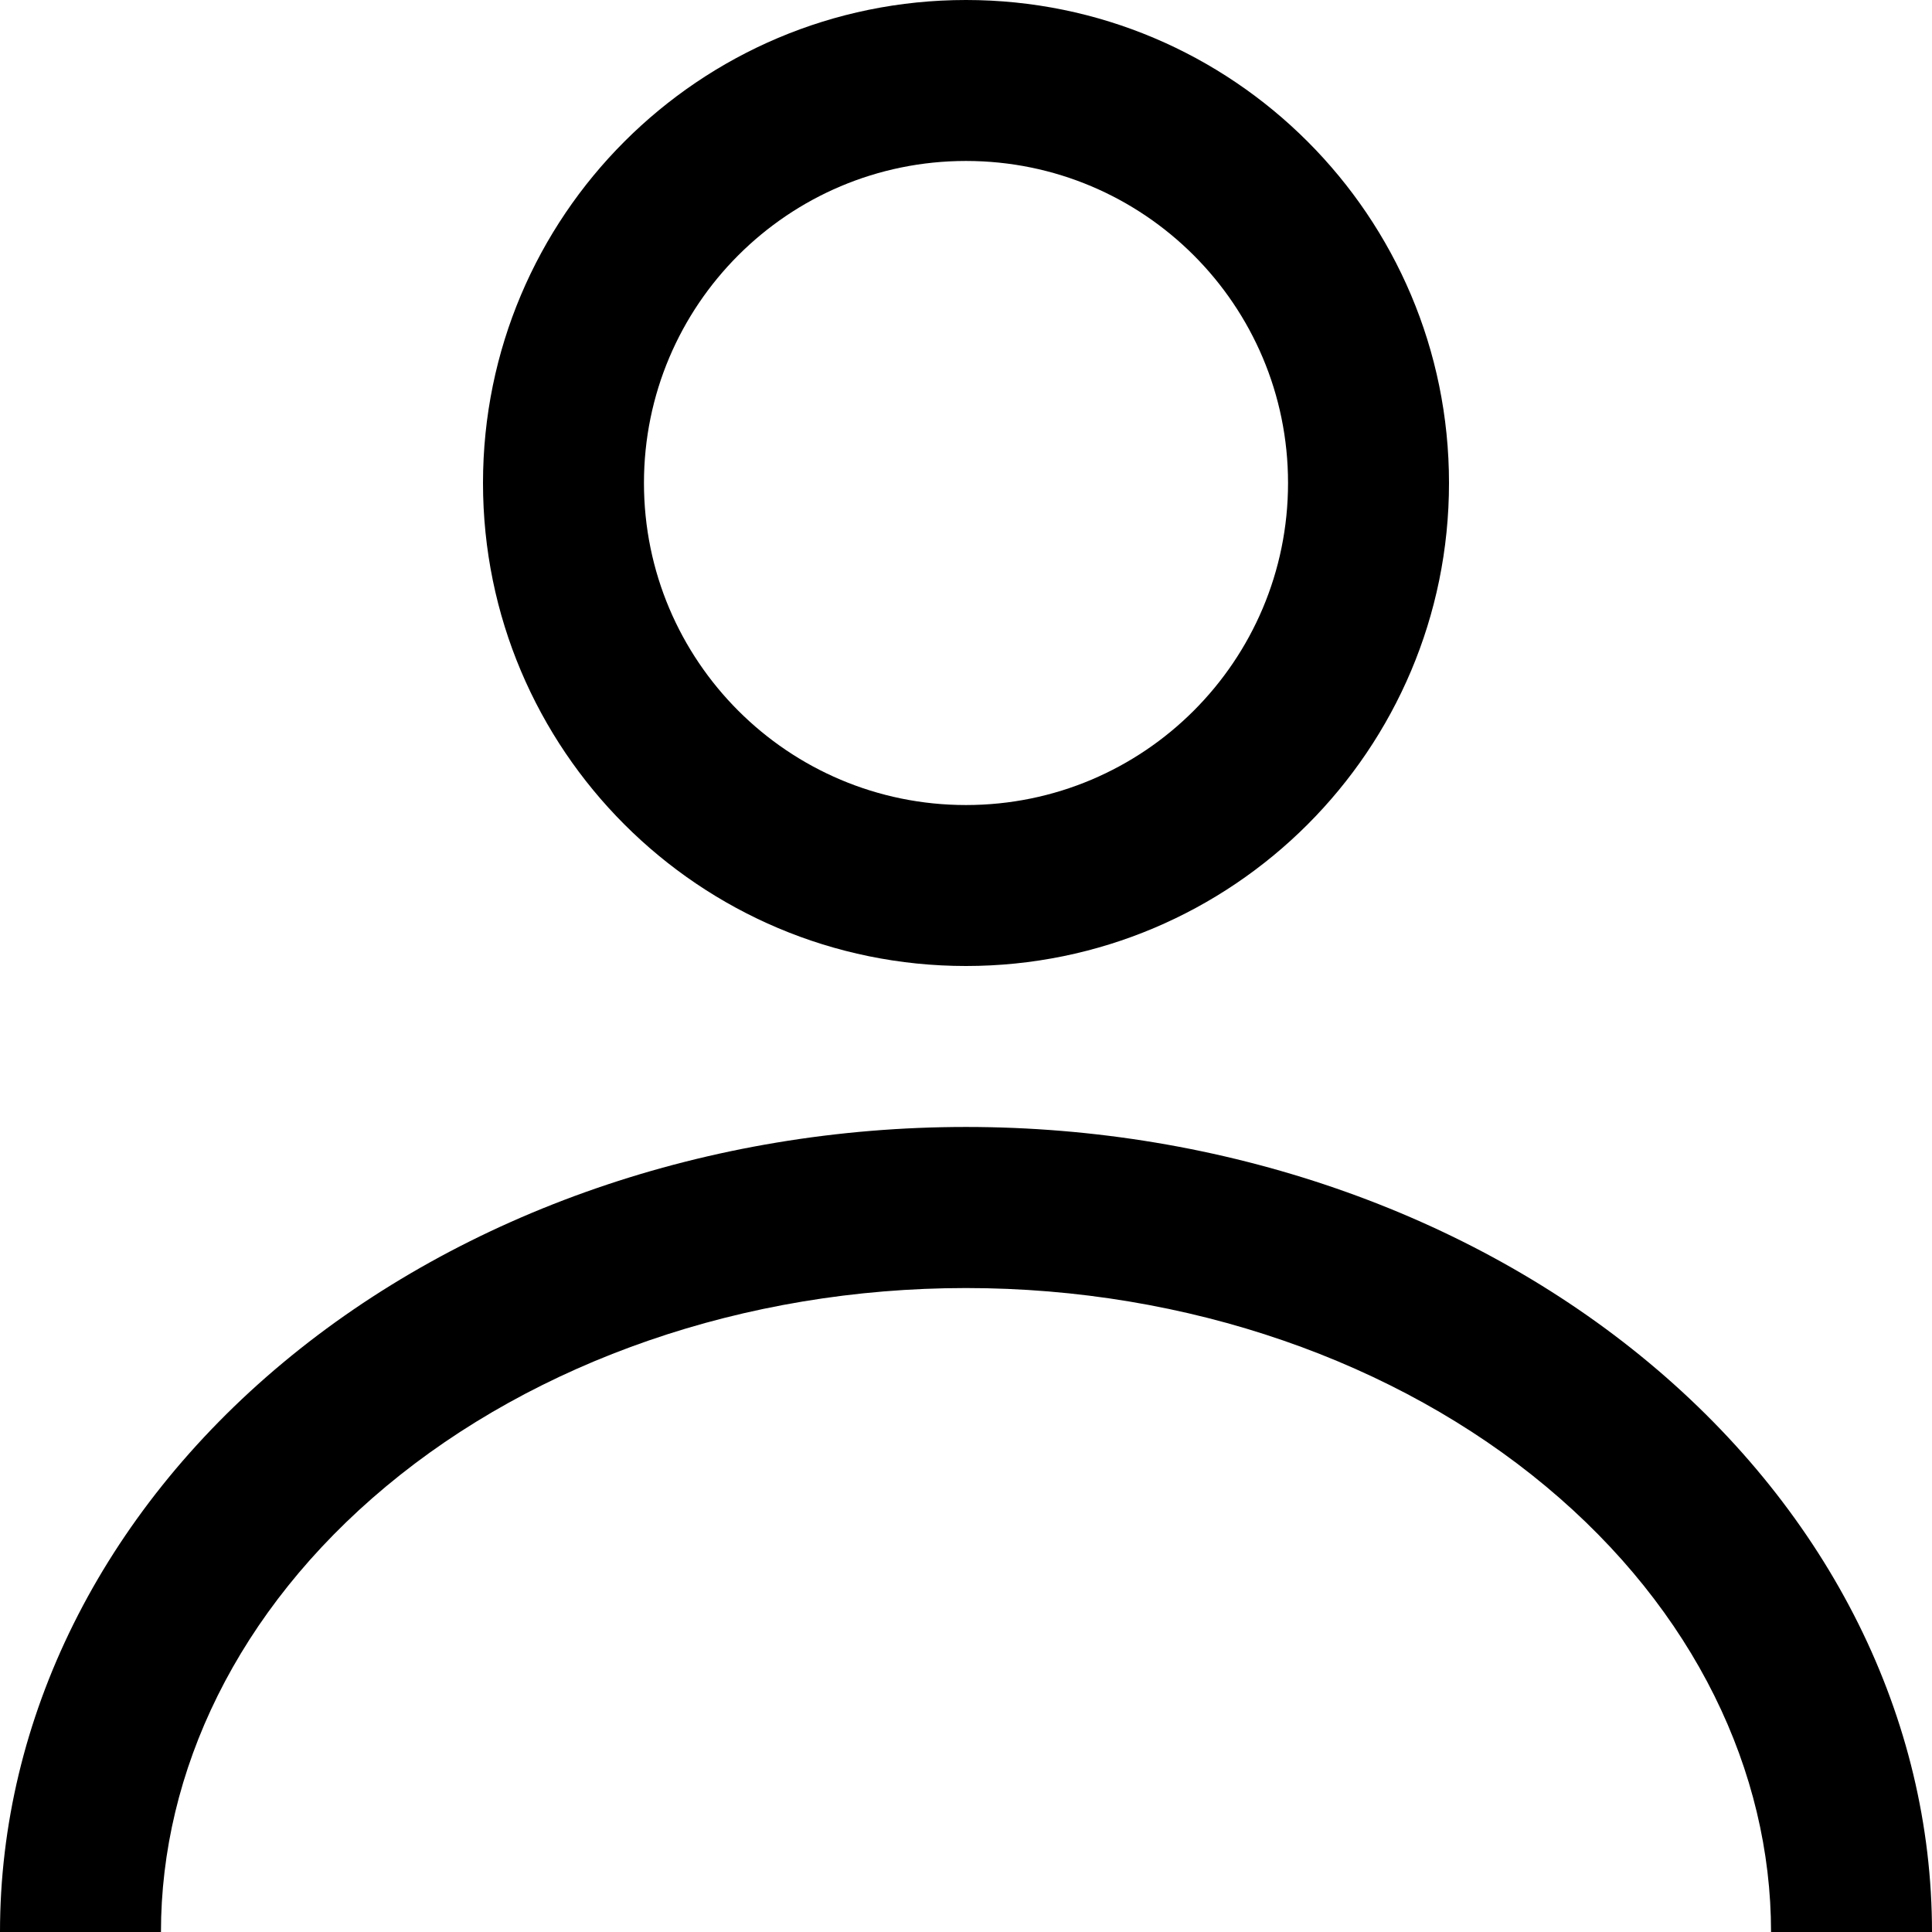
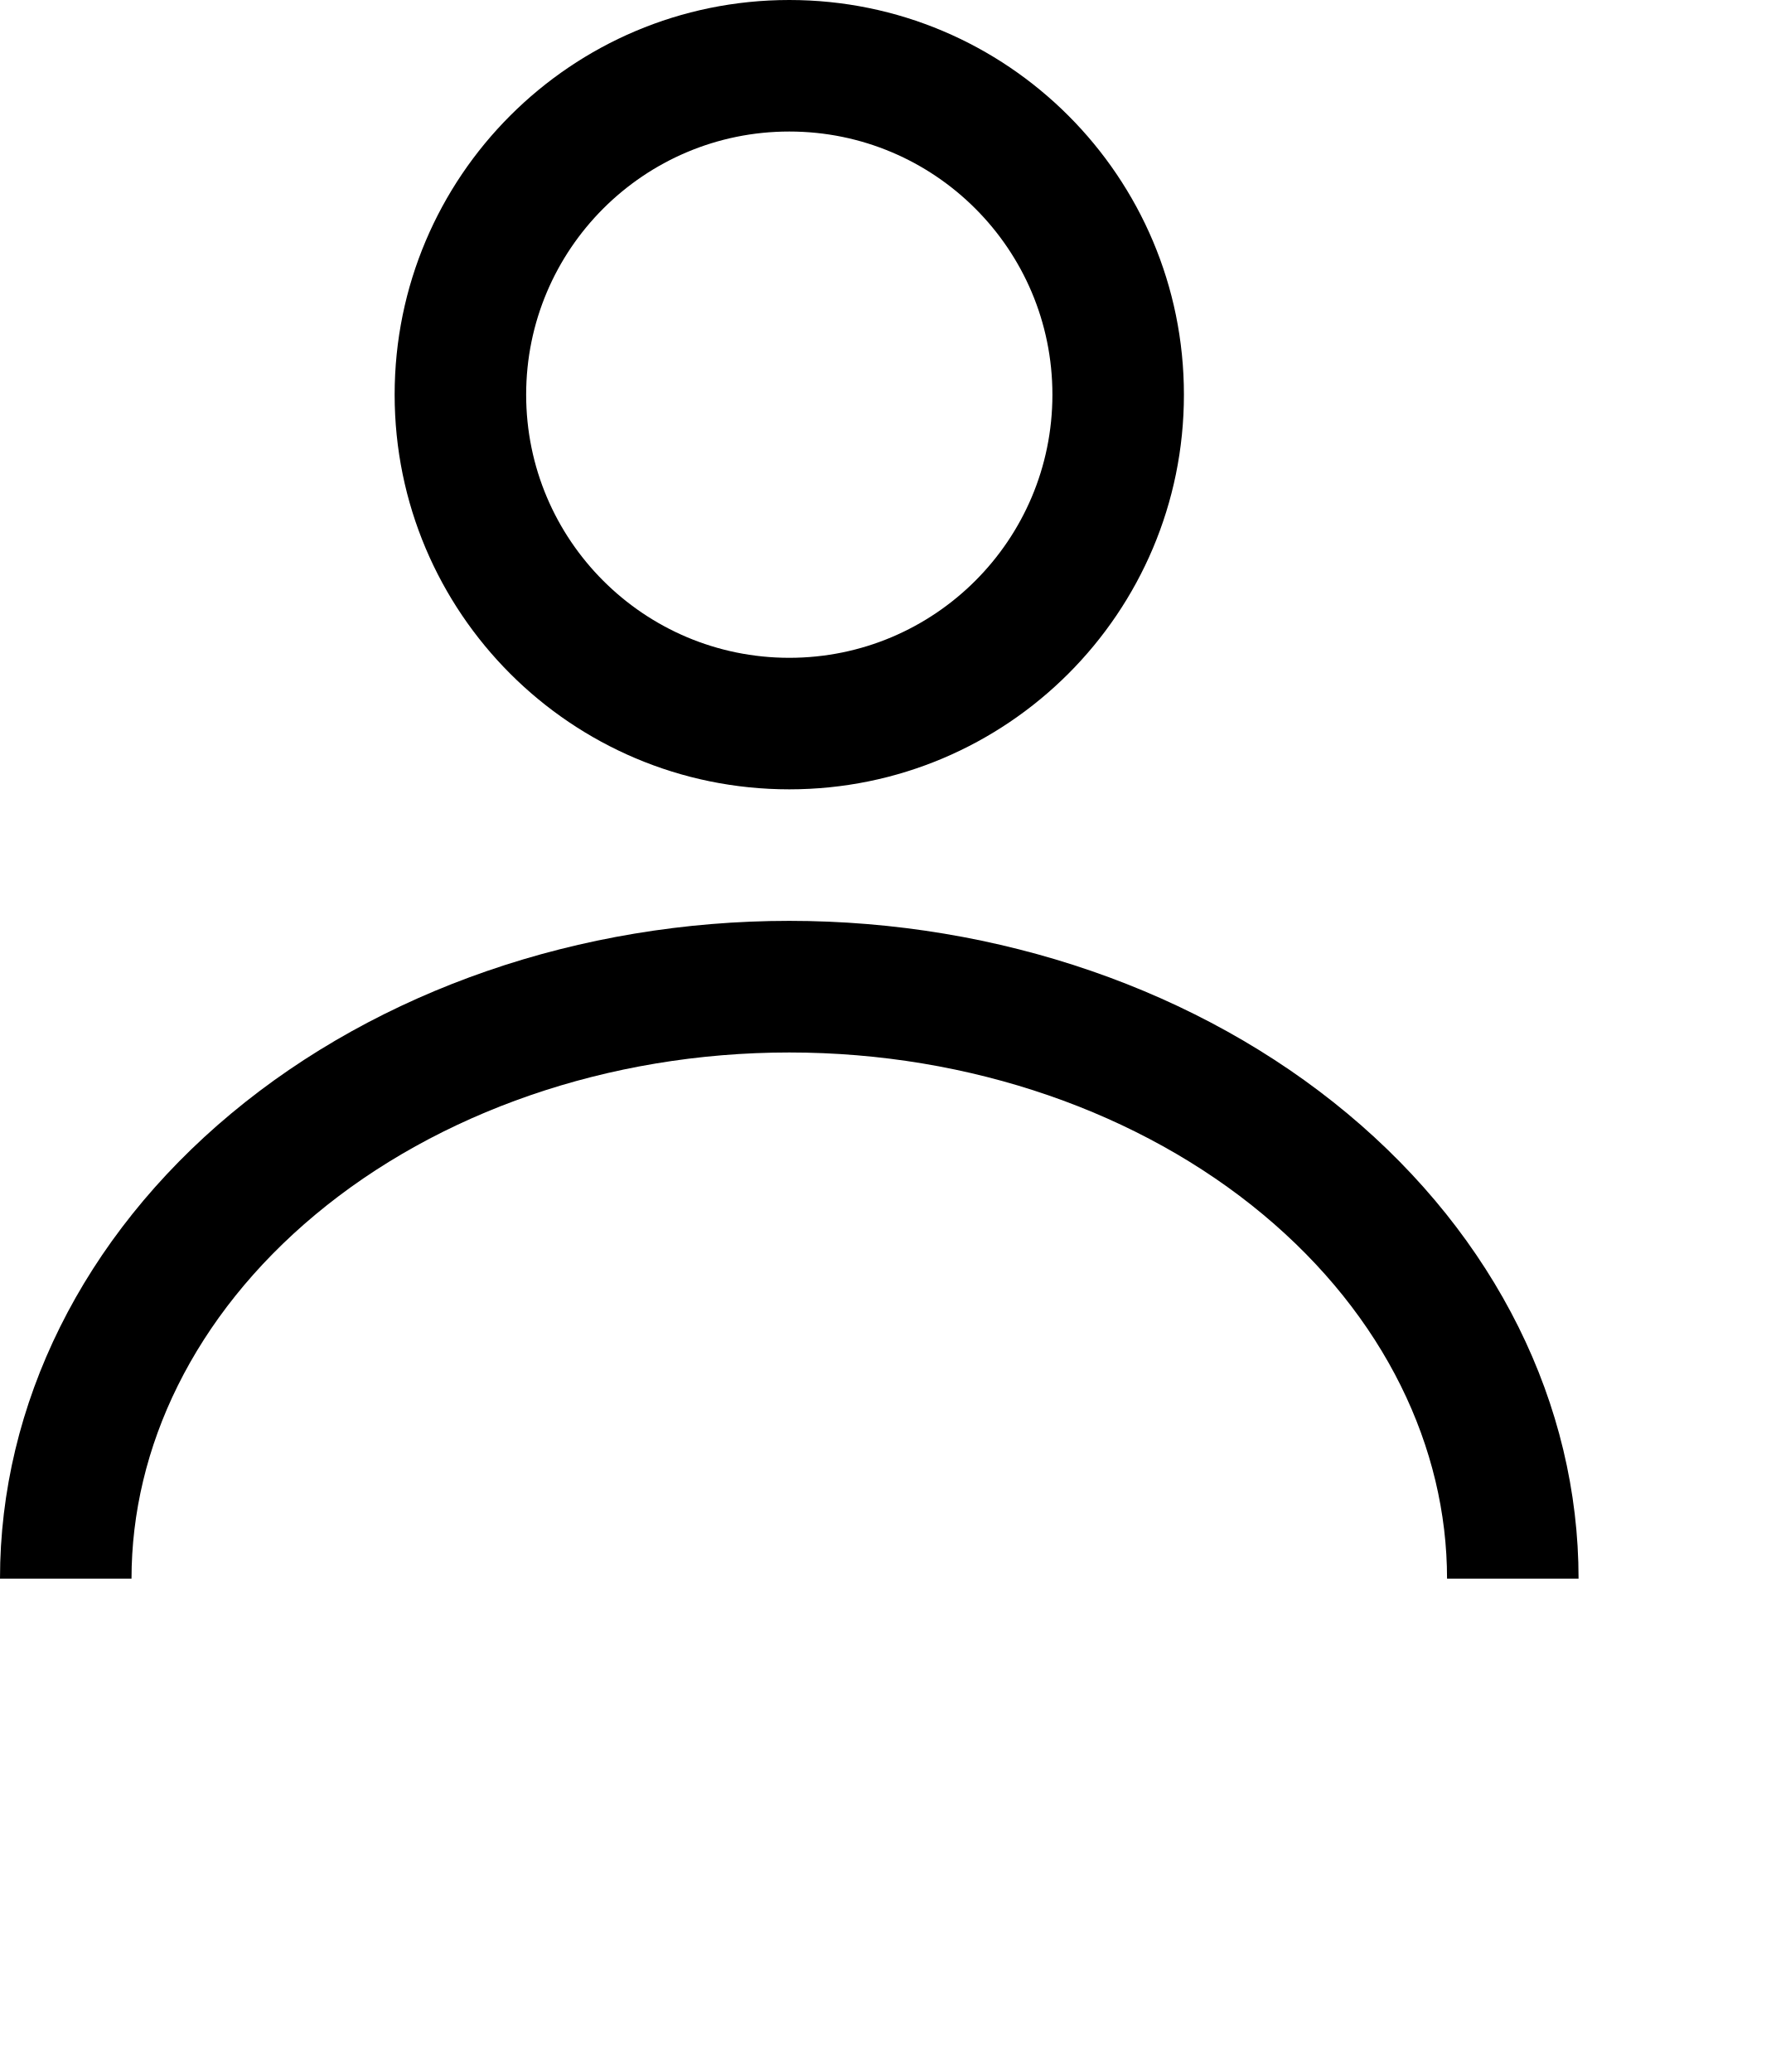
- <svg xmlns="http://www.w3.org/2000/svg" width="16" height="16" viewBox="0 0 16 16">
+ <svg xmlns="http://www.w3.org/2000/svg" width="18" height="21" viewBox="0 0 18 21">
  <path fill-rule="evenodd" clip-rule="evenodd" d="M10.667 4C10.667 5.473 9.473 6.667 8 6.667C6.527 6.667 5.333 5.473 5.333 4C5.333 2.527 6.527 1.333 8 1.333C9.473 1.333 10.667 2.527 10.667 4ZM12 4C12 6.209 10.209 8 8 8C5.791 8 4 6.209 4 4C4 1.791 5.791 0 8 0C10.209 0 12 1.791 12 4ZM3.197 12.31C4.436 11.277 6.161 10.667 8 10.667C9.839 10.667 11.564 11.277 12.803 12.31C14.035 13.337 14.667 14.672 14.667 16H16C16 14.232 15.157 12.536 13.657 11.286C12.157 10.036 10.122 9.333 8 9.333C5.878 9.333 3.843 10.036 2.343 11.286C0.843 12.536 0 14.232 0 16L1.333 16C1.333 14.672 1.965 13.337 3.197 12.31Z" />
</svg>
